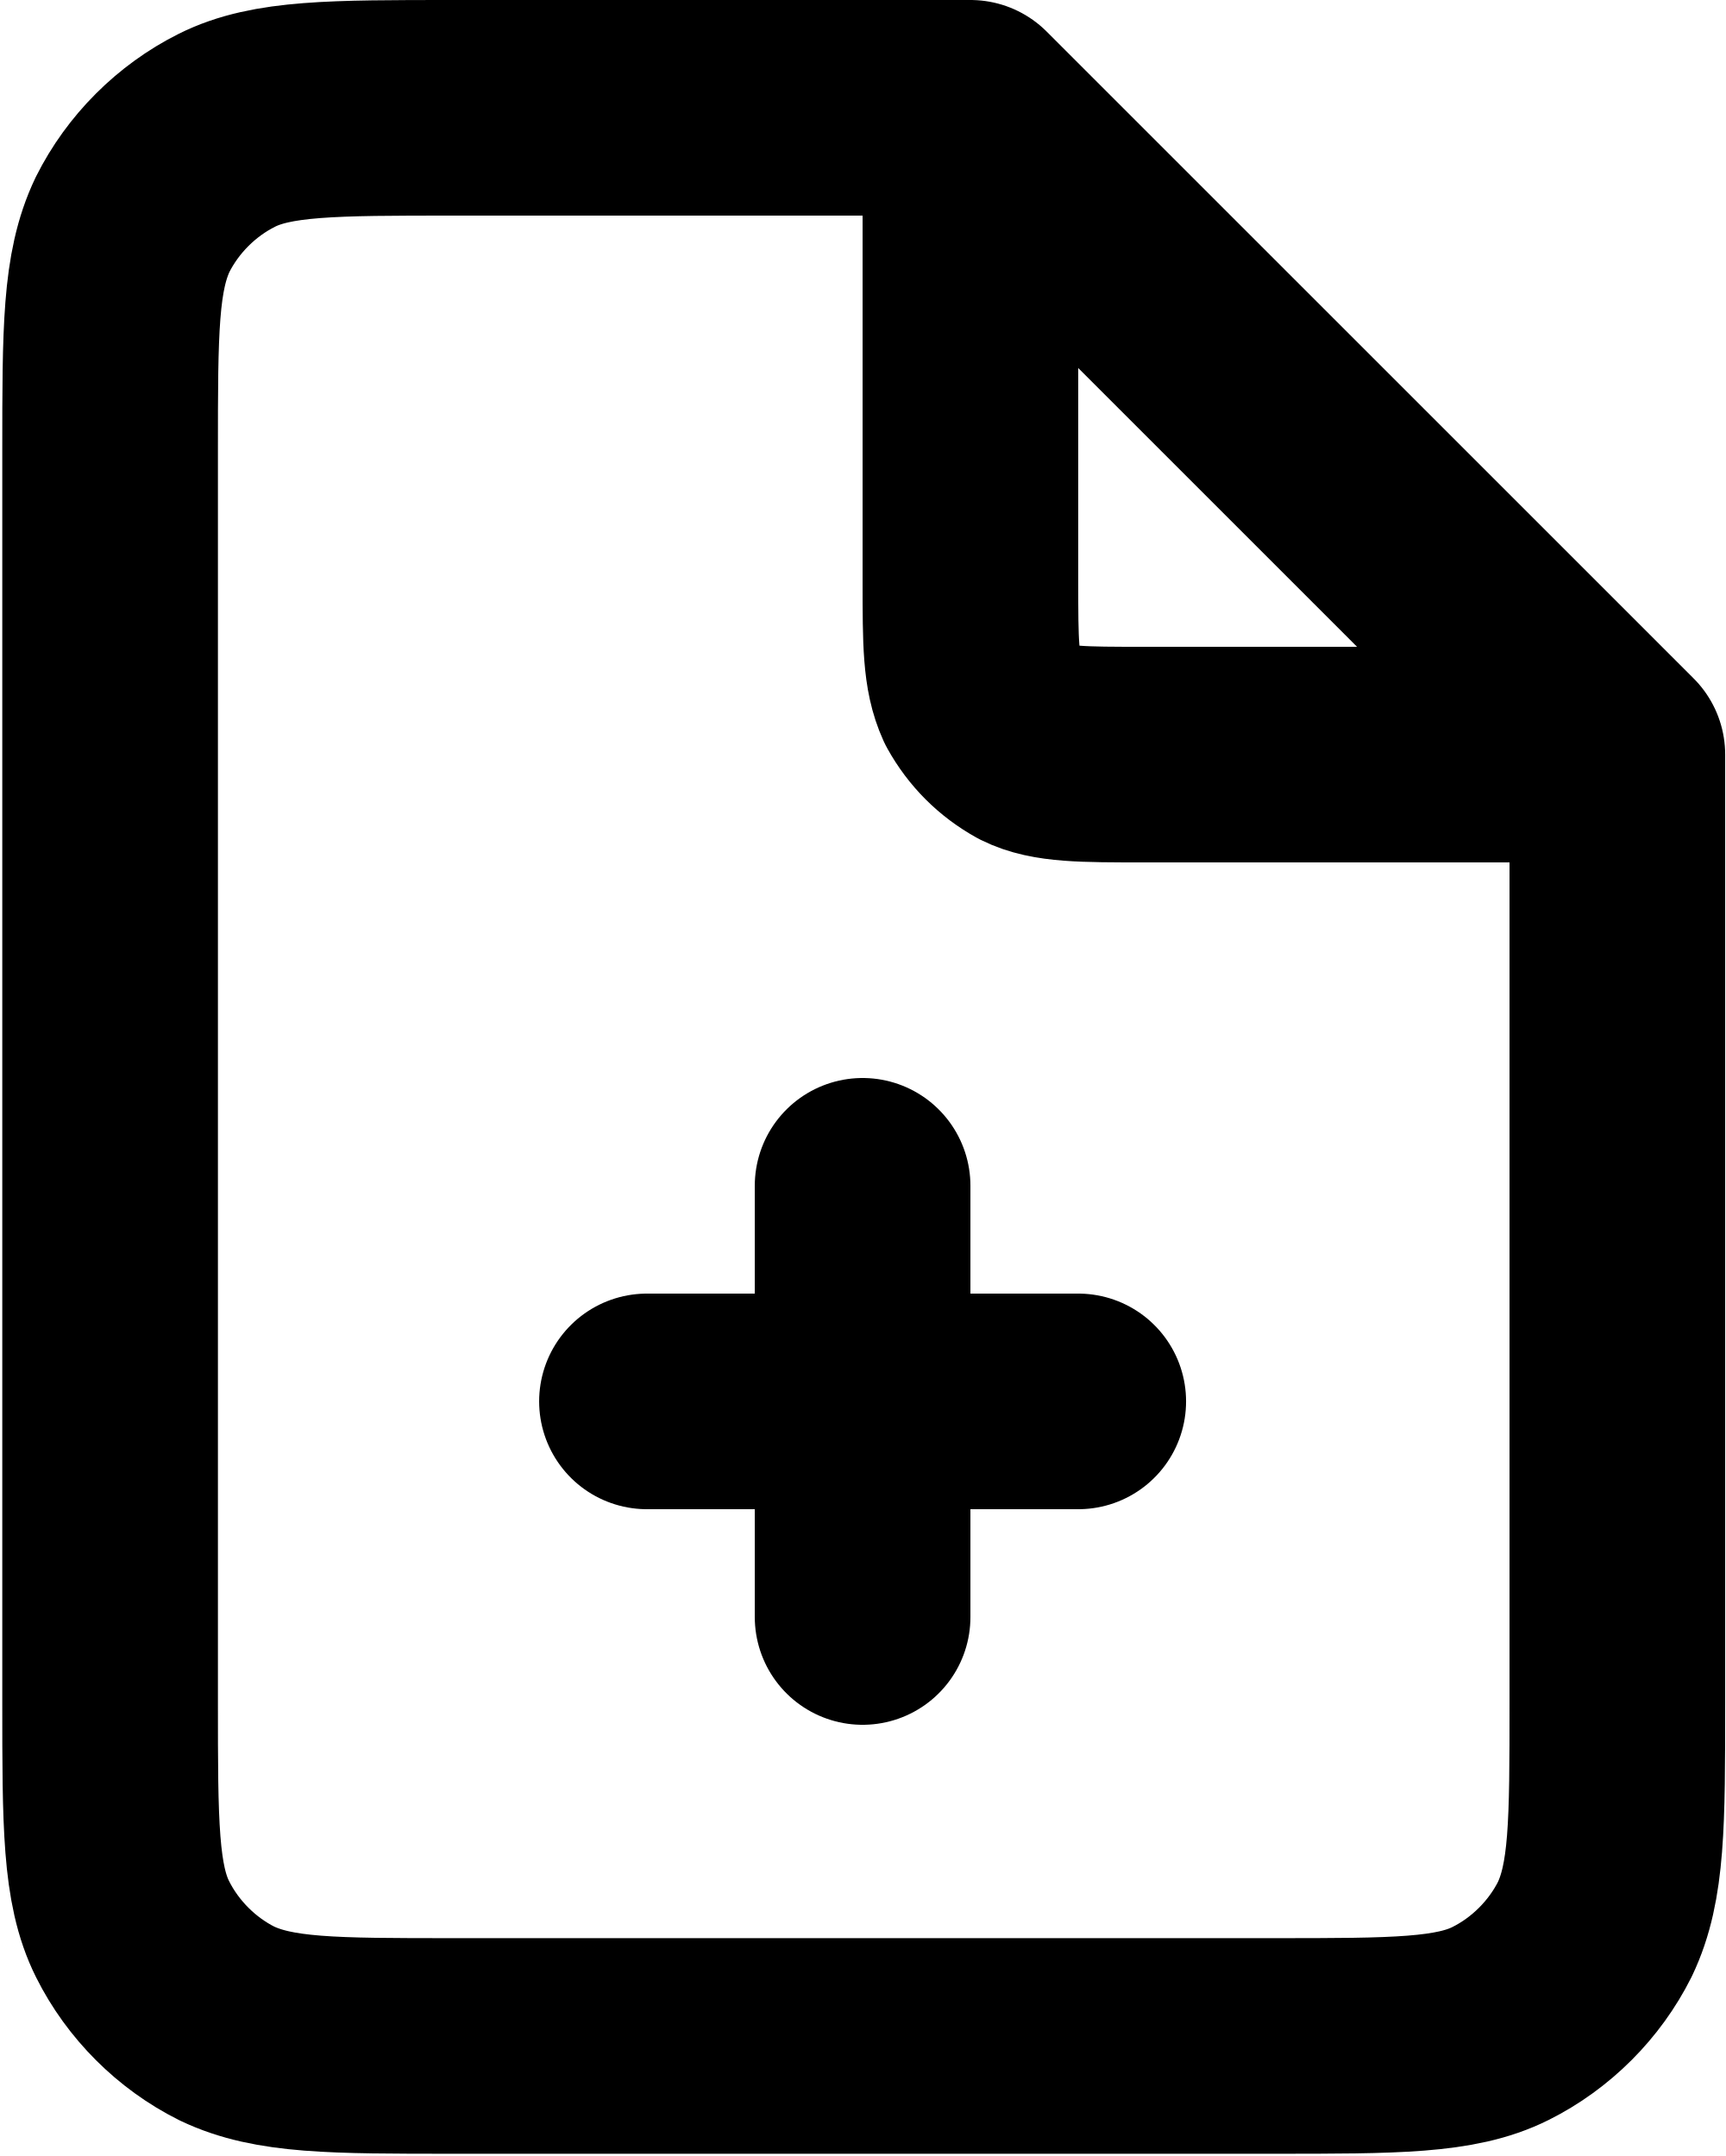
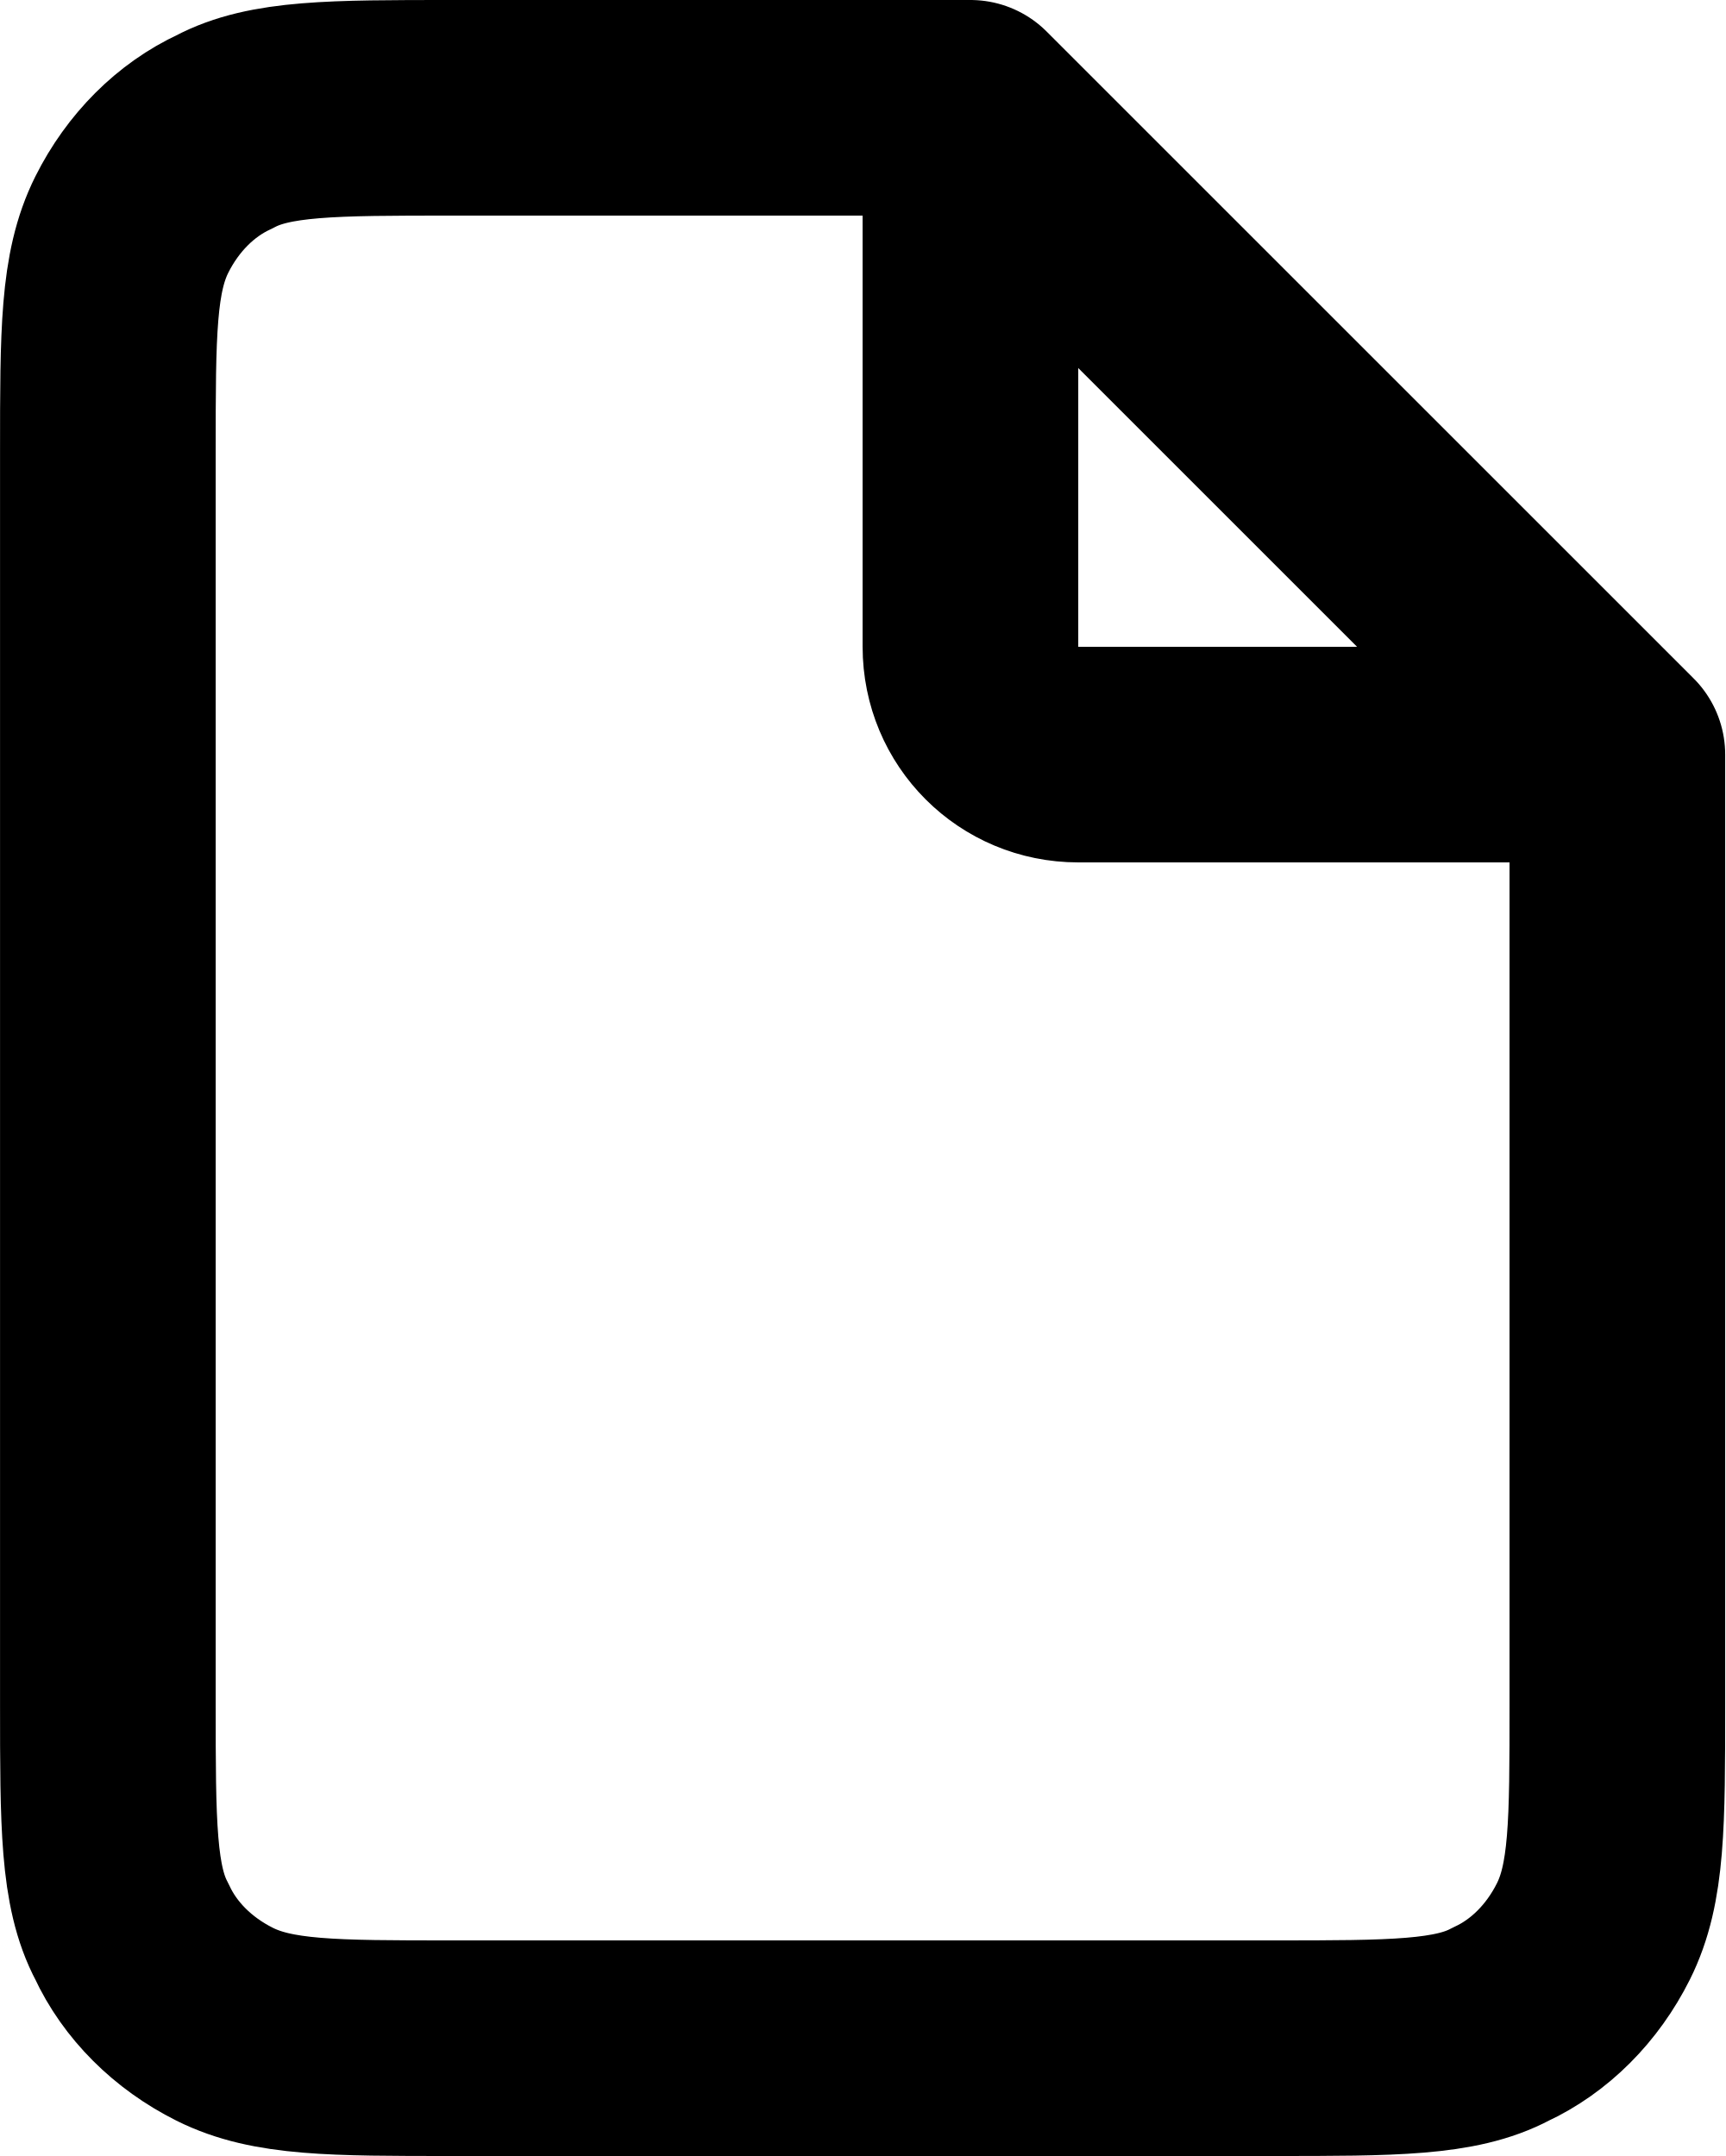
- <svg xmlns="http://www.w3.org/2000/svg" width="25.601" height="32" viewBox="0 0 0.768 0.96" fill="none" version="1.1" id="svg1">
+ <svg xmlns="http://www.w3.org/2000/svg" width="19.201" height="24" viewBox="0 0 0.576 0.72" fill="none" version="1.1" id="svg1">
  <defs id="defs1" />
-   <path d="m 0.288,0.624 h 0.192 m -0.096,-0.096 v 0.192 m 0.048,-0.672 h -0.23 c -0.054,0 -0.081,0 -0.101,0.01 -0.018,0.009 -0.033,0.024 -0.042,0.042 -0.01,0.021 -0.01,0.047 -0.01,0.101 v 0.557 c 0,0.054 0,0.081 0.01,0.101 0.009,0.018 0.024,0.033 0.042,0.042 0.021,0.01 0.047,0.01 0.101,0.01 h 0.365 c 0.054,0 0.081,0 0.101,-0.01 0.018,-0.009 0.033,-0.024 0.042,-0.042 0.01,-0.021 0.01,-0.047 0.01,-0.101 V 0.336 M 0.432,0.048 0.72,0.336 M 0.432,0.048 V 0.259 c 0,0.027 0,0.04 0.005,0.051 0.005,0.009 0.012,0.016 0.021,0.021 0.01,0.005 0.024,0.005 0.051,0.005 h 0.211" stroke="#000000" stroke-width="0.096" stroke-linecap="round" stroke-linejoin="round" id="path1" />
+   <path d="m 0.54,0.252 v 0.317 c 0,0.04 0,0.06 -0.008,0.076 -0.007,0.014 -0.018,0.025 -0.031,0.031 -0.015,0.008 -0.036,0.008 -0.076,0.008 h -0.274 c -0.04,0 -0.06,0 -0.076,-0.008 -0.014,-0.007 -0.025,-0.018 -0.031,-0.031 -0.008,-0.015 -0.008,-0.036 -0.008,-0.076 v -0.418 c 0,-0.04 0,-0.06 0.008,-0.076 0.007,-0.014 0.018,-0.025 0.031,-0.031 0.015,-0.008 0.036,-0.008 0.076,-0.008 h 0.173 m 0.216,0.216 -0.216,-0.216 m 0.216,0.216 h -0.18 c -0.02,0 -0.036,-0.016 -0.036,-0.036 v -0.18" stroke="#000000" stroke-width="0.072" stroke-linecap="round" stroke-linejoin="round" id="path1" />
</svg>
